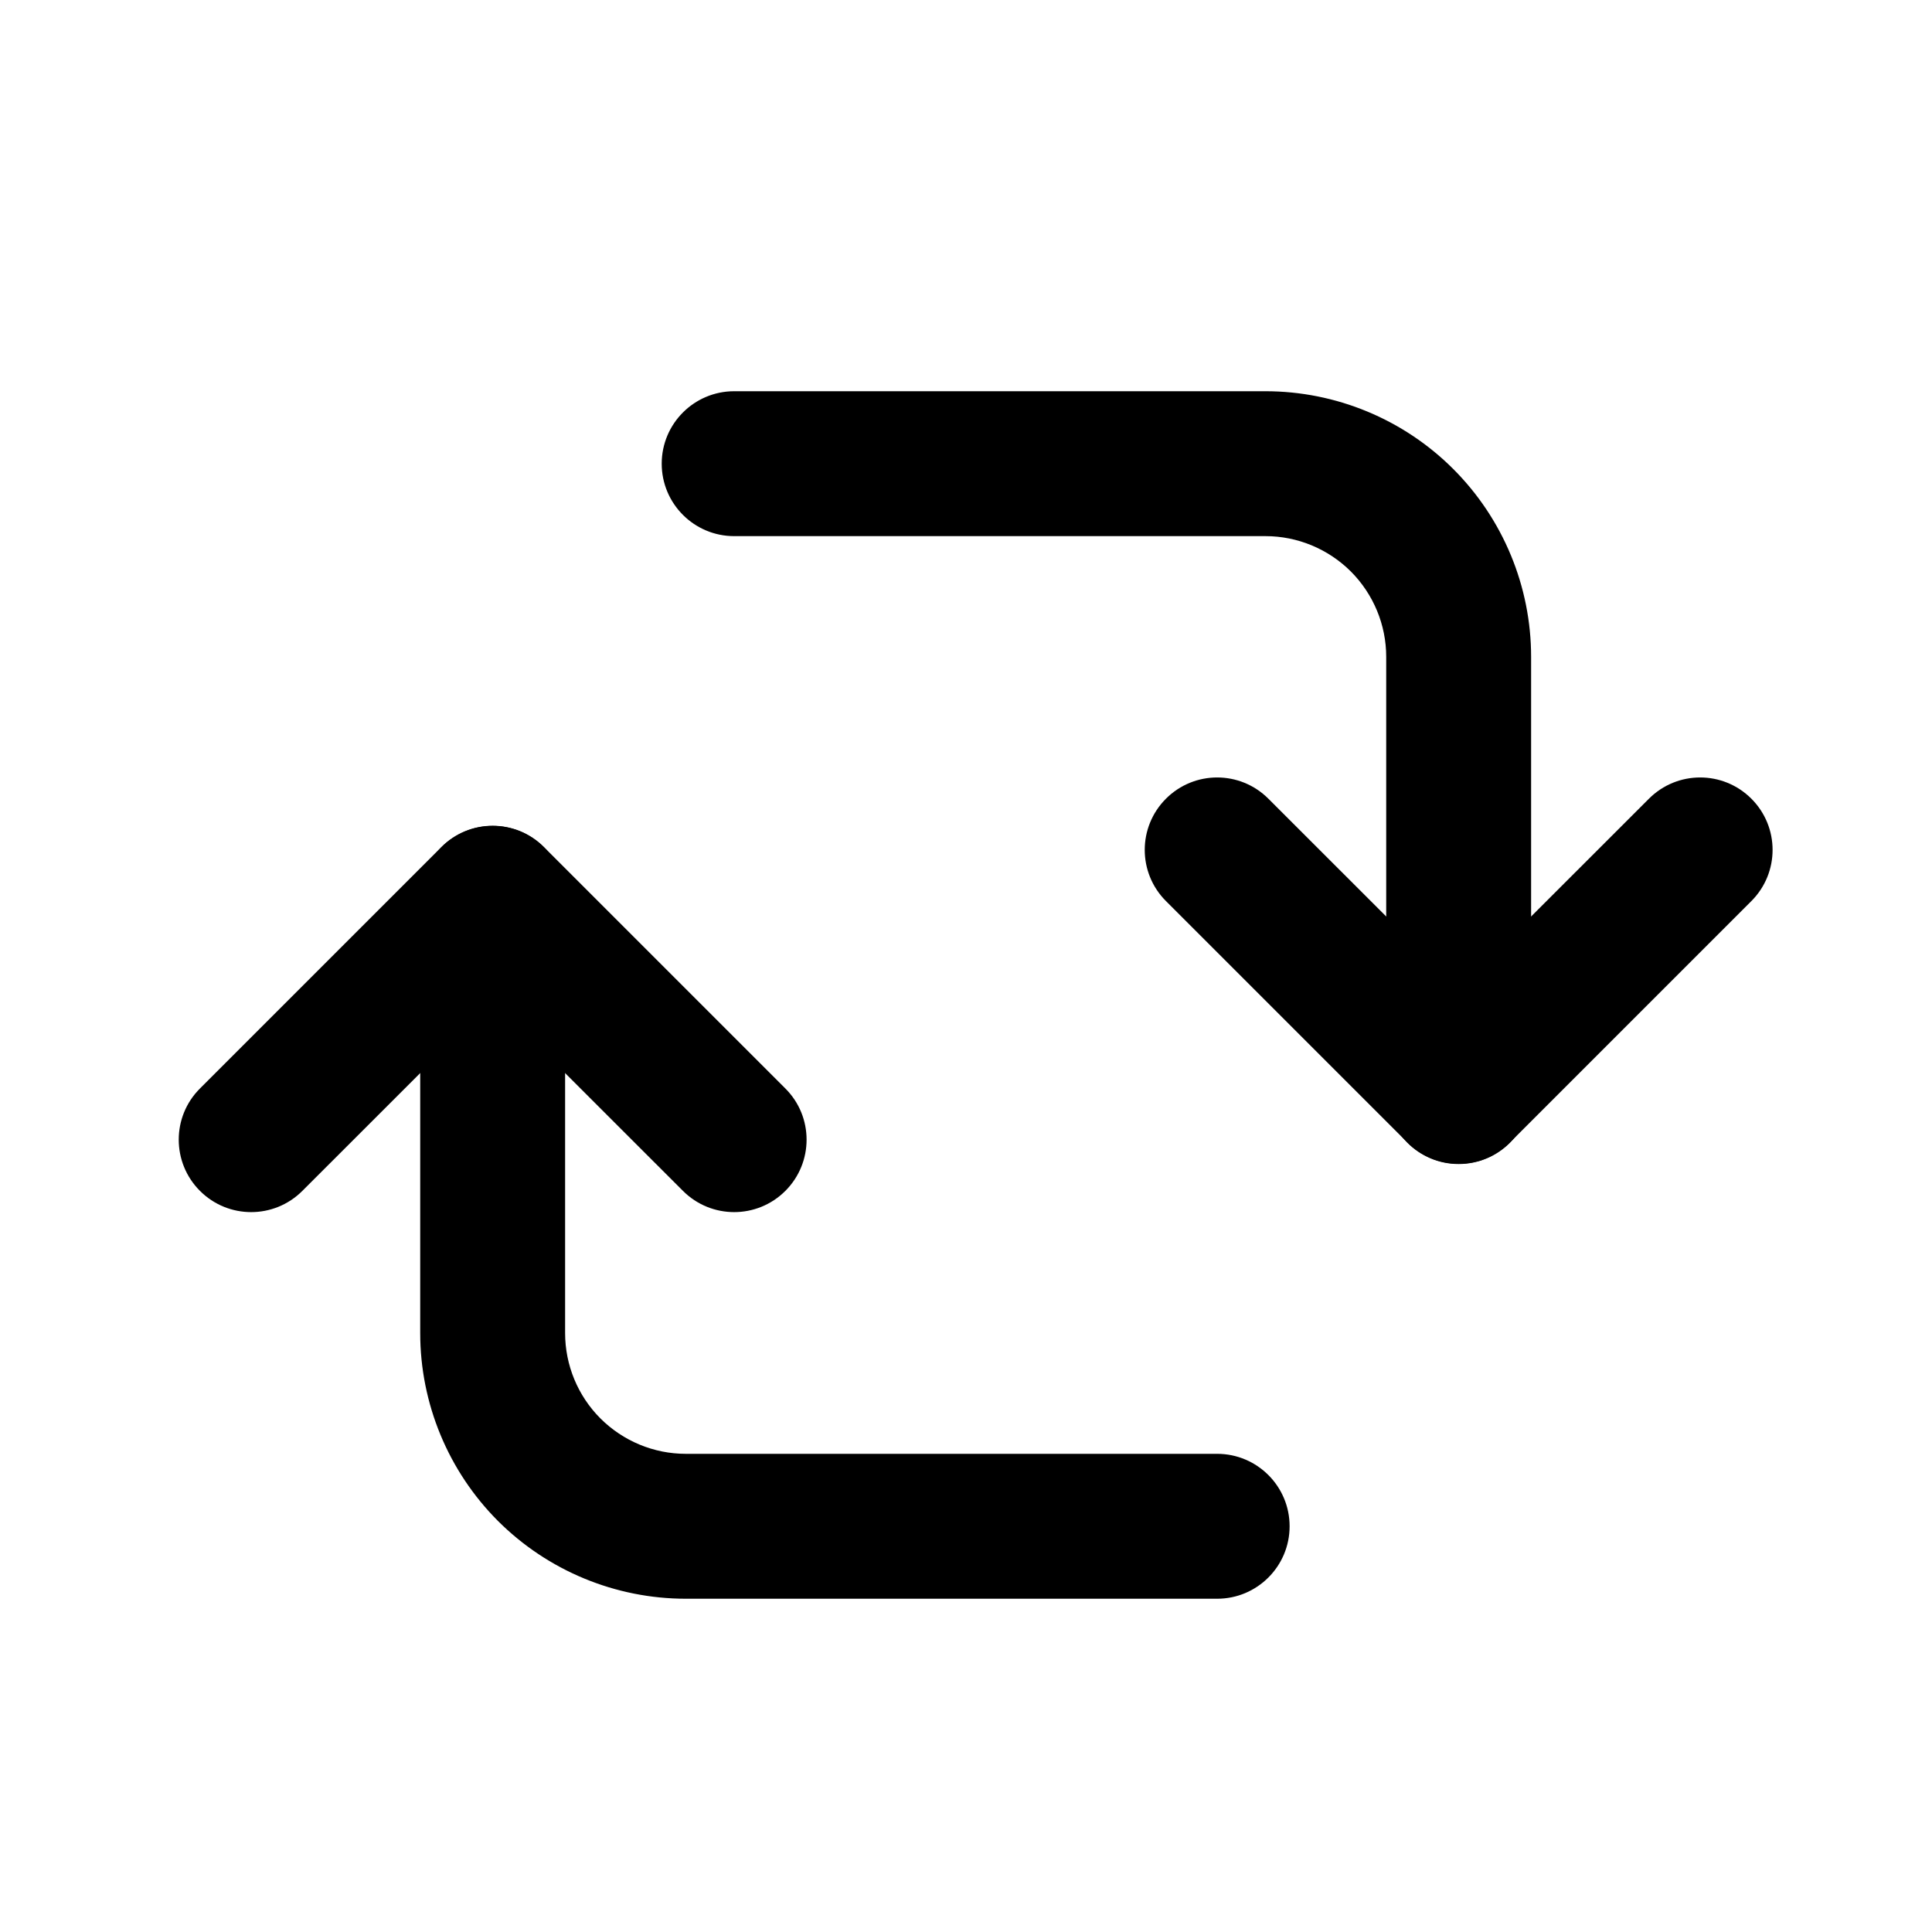
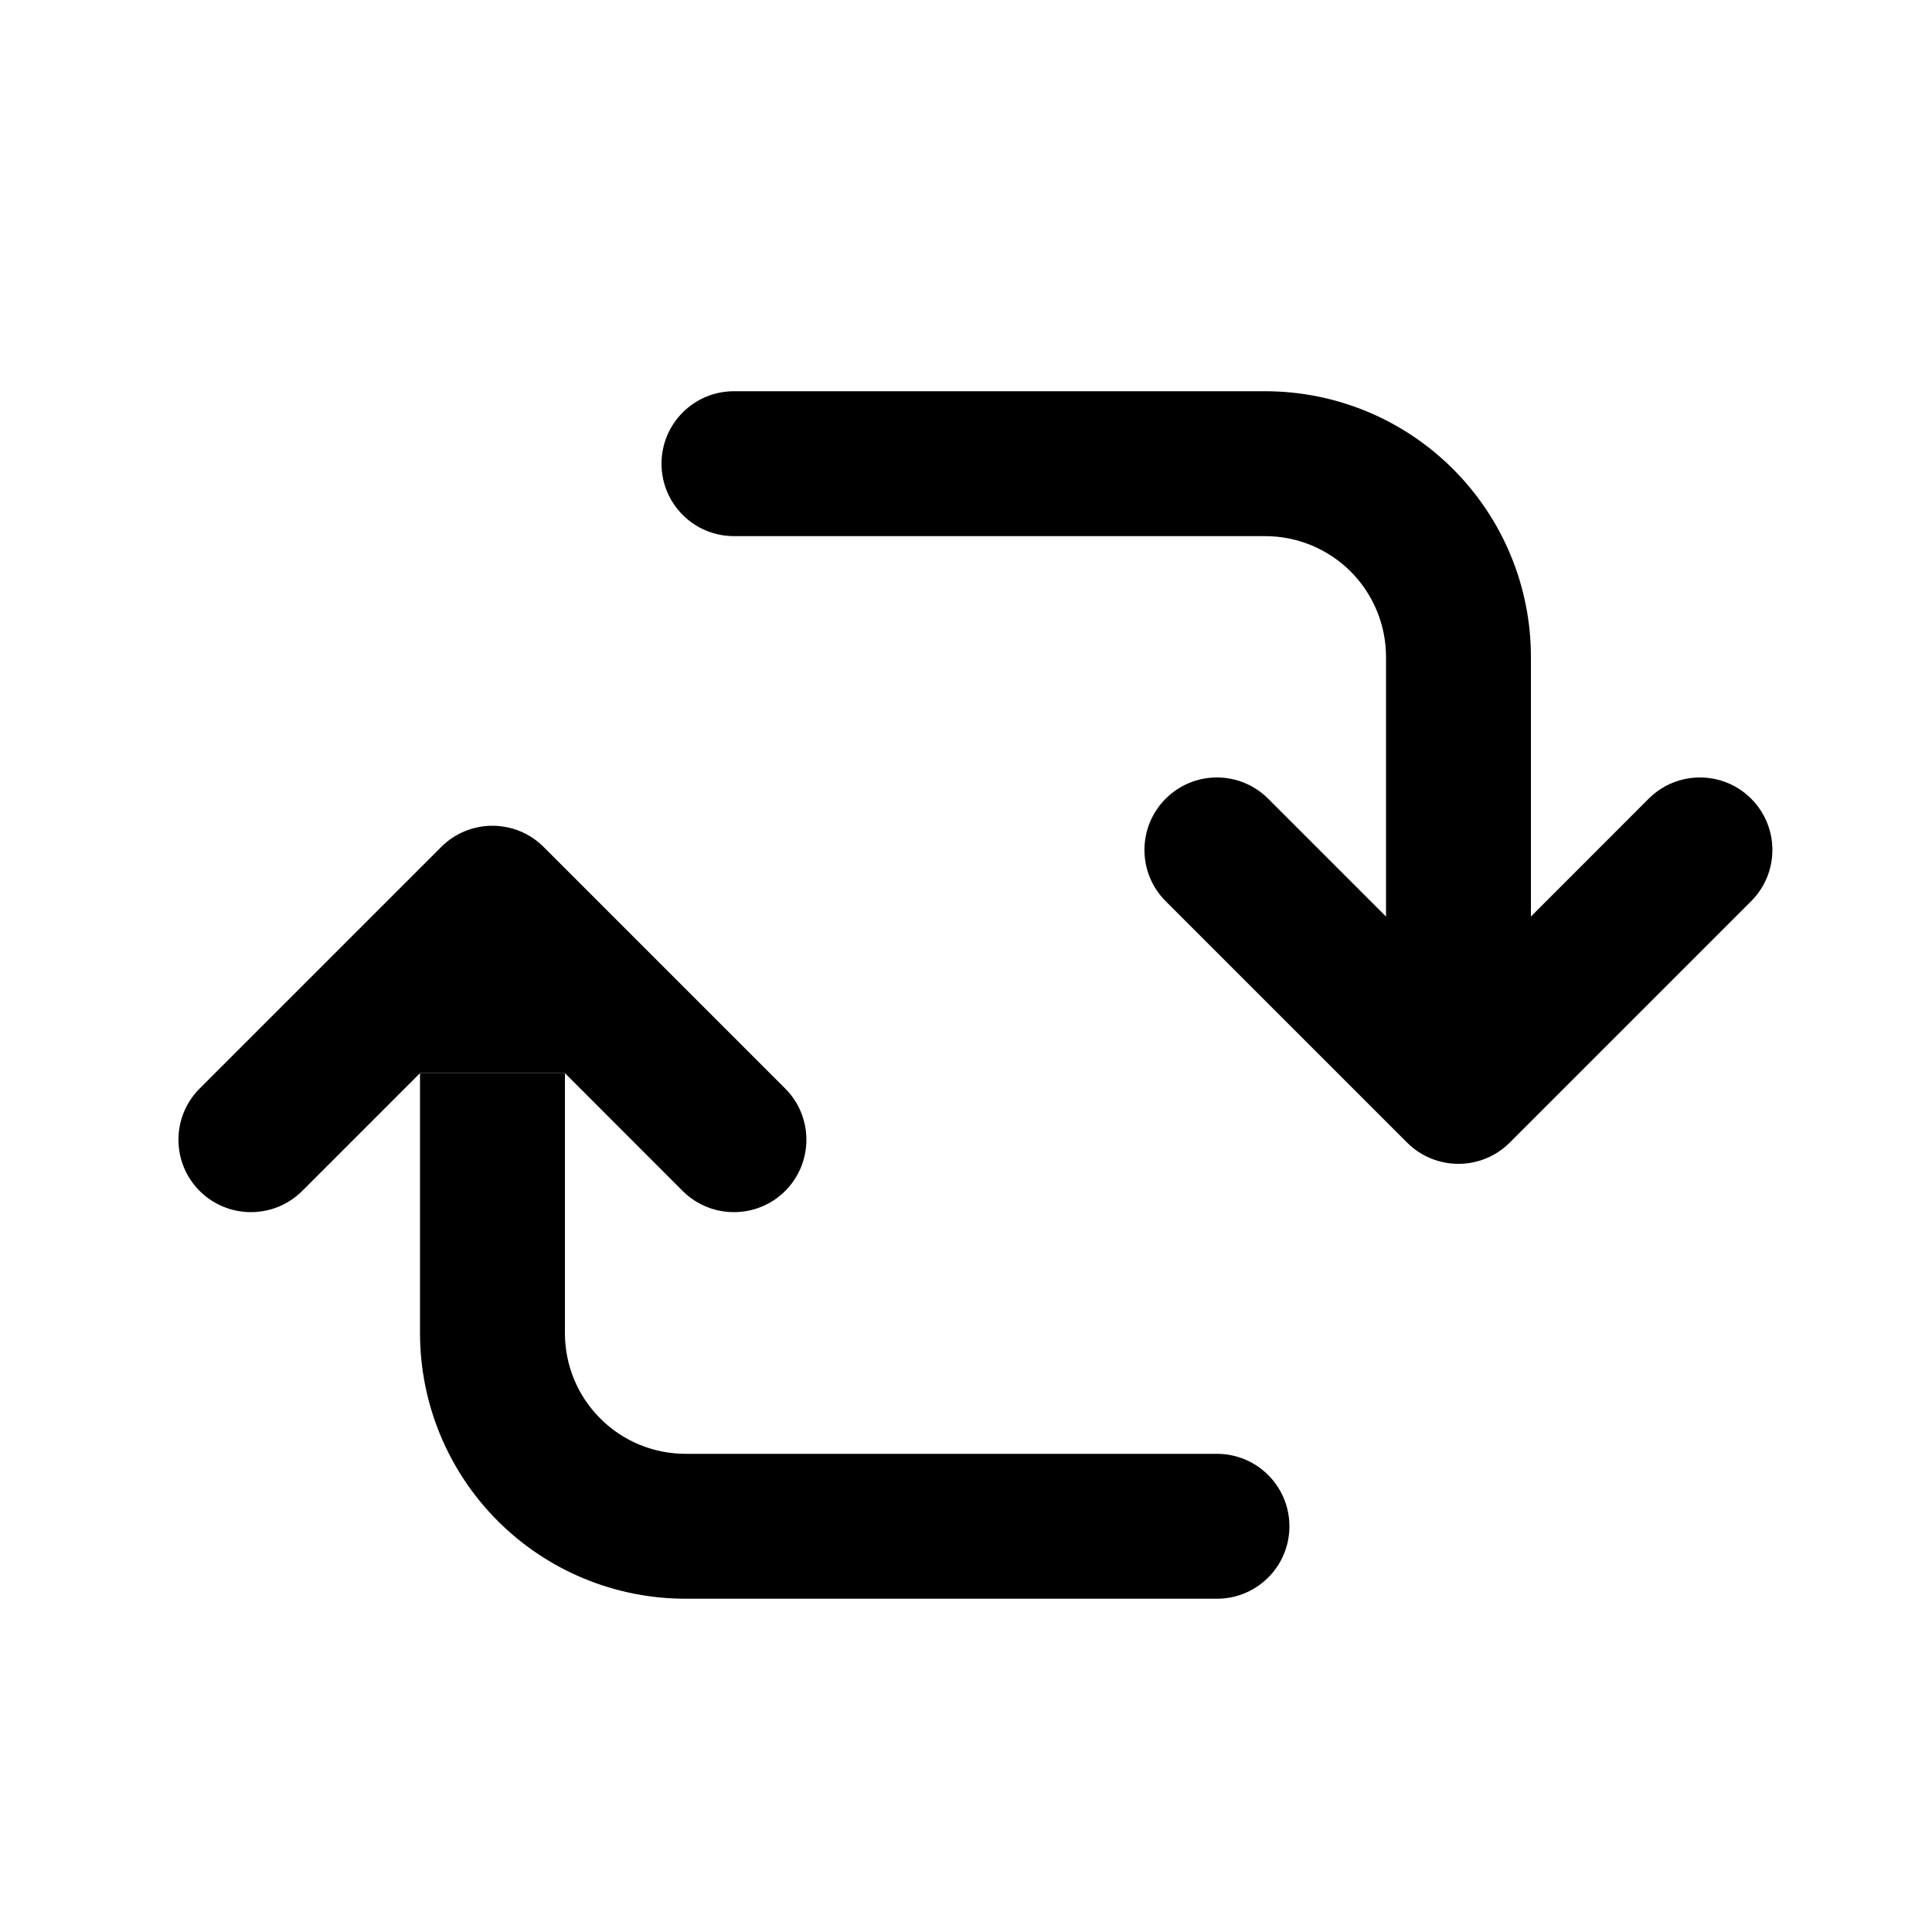
<svg xmlns="http://www.w3.org/2000/svg" width="20" height="20" viewBox="0 0 20 20" fill="none">
-   <path fill-rule="evenodd" clip-rule="evenodd" d="M6.85 4.8C6.85 4.386 7.186 4.05 7.6 4.05H13.1C13.829 4.05 14.529 4.34 15.044 4.855C15.56 5.371 15.85 6.071 15.85 6.8V11.3C15.85 11.714 15.514 12.05 15.1 12.05C14.686 12.05 14.35 11.714 14.35 11.3V6.8C14.35 6.468 14.218 6.151 13.984 5.916C13.749 5.682 13.431 5.55 13.1 5.55H7.6C7.186 5.55 6.85 5.214 6.85 4.8Z" fill="currentColor" />
-   <path fill-rule="evenodd" clip-rule="evenodd" d="M5.1 8.55C5.514 8.55 5.85 8.886 5.85 9.3V13.8C5.85 14.132 5.982 14.45 6.216 14.684C6.451 14.918 6.768 15.05 7.1 15.05H12.6C13.014 15.05 13.35 15.386 13.35 15.8C13.35 16.214 13.014 16.55 12.6 16.55H7.1C6.371 16.55 5.671 16.26 5.155 15.745C4.64 15.229 4.35 14.529 4.35 13.8V9.3C4.35 8.886 4.686 8.55 5.1 8.55Z" fill="currentColor" />
-   <path fill-rule="evenodd" clip-rule="evenodd" d="M12.07 8.268C12.363 7.975 12.837 7.975 13.13 8.268L15.1 10.237L17.07 8.268C17.363 7.975 17.837 7.975 18.13 8.268C18.423 8.561 18.423 9.035 18.13 9.328L15.63 11.828C15.337 12.121 14.863 12.121 14.57 11.828L12.07 9.328C11.777 9.035 11.777 8.561 12.07 8.268Z" fill="currentColor" />
-   <path fill-rule="evenodd" clip-rule="evenodd" d="M4.57 8.768C4.863 8.475 5.337 8.475 5.63 8.768L8.13 11.268C8.423 11.56 8.423 12.035 8.13 12.328C7.837 12.621 7.363 12.621 7.07 12.328L5.1 10.359L3.13 12.328C2.837 12.621 2.363 12.621 2.07 12.328C1.777 12.035 1.777 11.56 2.07 11.268L4.57 8.768Z" fill="currentColor" />
+   <path fill-rule="evenodd" clip-rule="evenodd" d="M6.848 4.8C6.848 4.386 7.183 4.05 7.598 4.05H13.098C13.827 4.05 14.527 4.34 15.042 4.856C15.558 5.371 15.848 6.071 15.848 6.8V9.488L14.348 9.488V6.8C14.348 6.469 14.216 6.151 13.982 5.916C13.747 5.682 13.429 5.55 13.098 5.55H7.598C7.183 5.55 6.848 5.215 6.848 4.8Z" fill="currentColor" />
+   <path fill-rule="evenodd" clip-rule="evenodd" d="M4.348 11.109L5.848 11.109V13.8C5.848 14.132 5.979 14.45 6.214 14.684C6.448 14.919 6.766 15.05 7.098 15.05H12.598C13.012 15.05 13.348 15.386 13.348 15.8C13.348 16.215 13.012 16.55 12.598 16.55H7.098C6.368 16.55 5.669 16.261 5.153 15.745C4.637 15.229 4.348 14.53 4.348 13.8V11.109Z" fill="currentColor" />
+   <path fill-rule="evenodd" clip-rule="evenodd" d="M12.067 8.268C12.36 7.975 12.835 7.975 13.128 8.268L14.348 9.488L15.848 9.488L17.067 8.268C17.36 7.975 17.835 7.975 18.128 8.268C18.421 8.561 18.421 9.036 18.128 9.329L15.628 11.829C15.335 12.121 14.86 12.121 14.567 11.829L12.067 9.329C11.774 9.036 11.774 8.561 12.067 8.268Z" fill="currentColor" />
+   <path fill-rule="evenodd" clip-rule="evenodd" d="M4.567 8.768C4.86 8.475 5.335 8.475 5.628 8.768L8.128 11.268C8.421 11.561 8.421 12.036 8.128 12.329C7.835 12.621 7.36 12.621 7.067 12.329L5.848 11.109L4.348 11.109L3.128 12.329C2.835 12.621 2.36 12.621 2.067 12.329C1.774 12.036 1.774 11.561 2.067 11.268L4.567 8.768Z" fill="currentColor" />
</svg>
